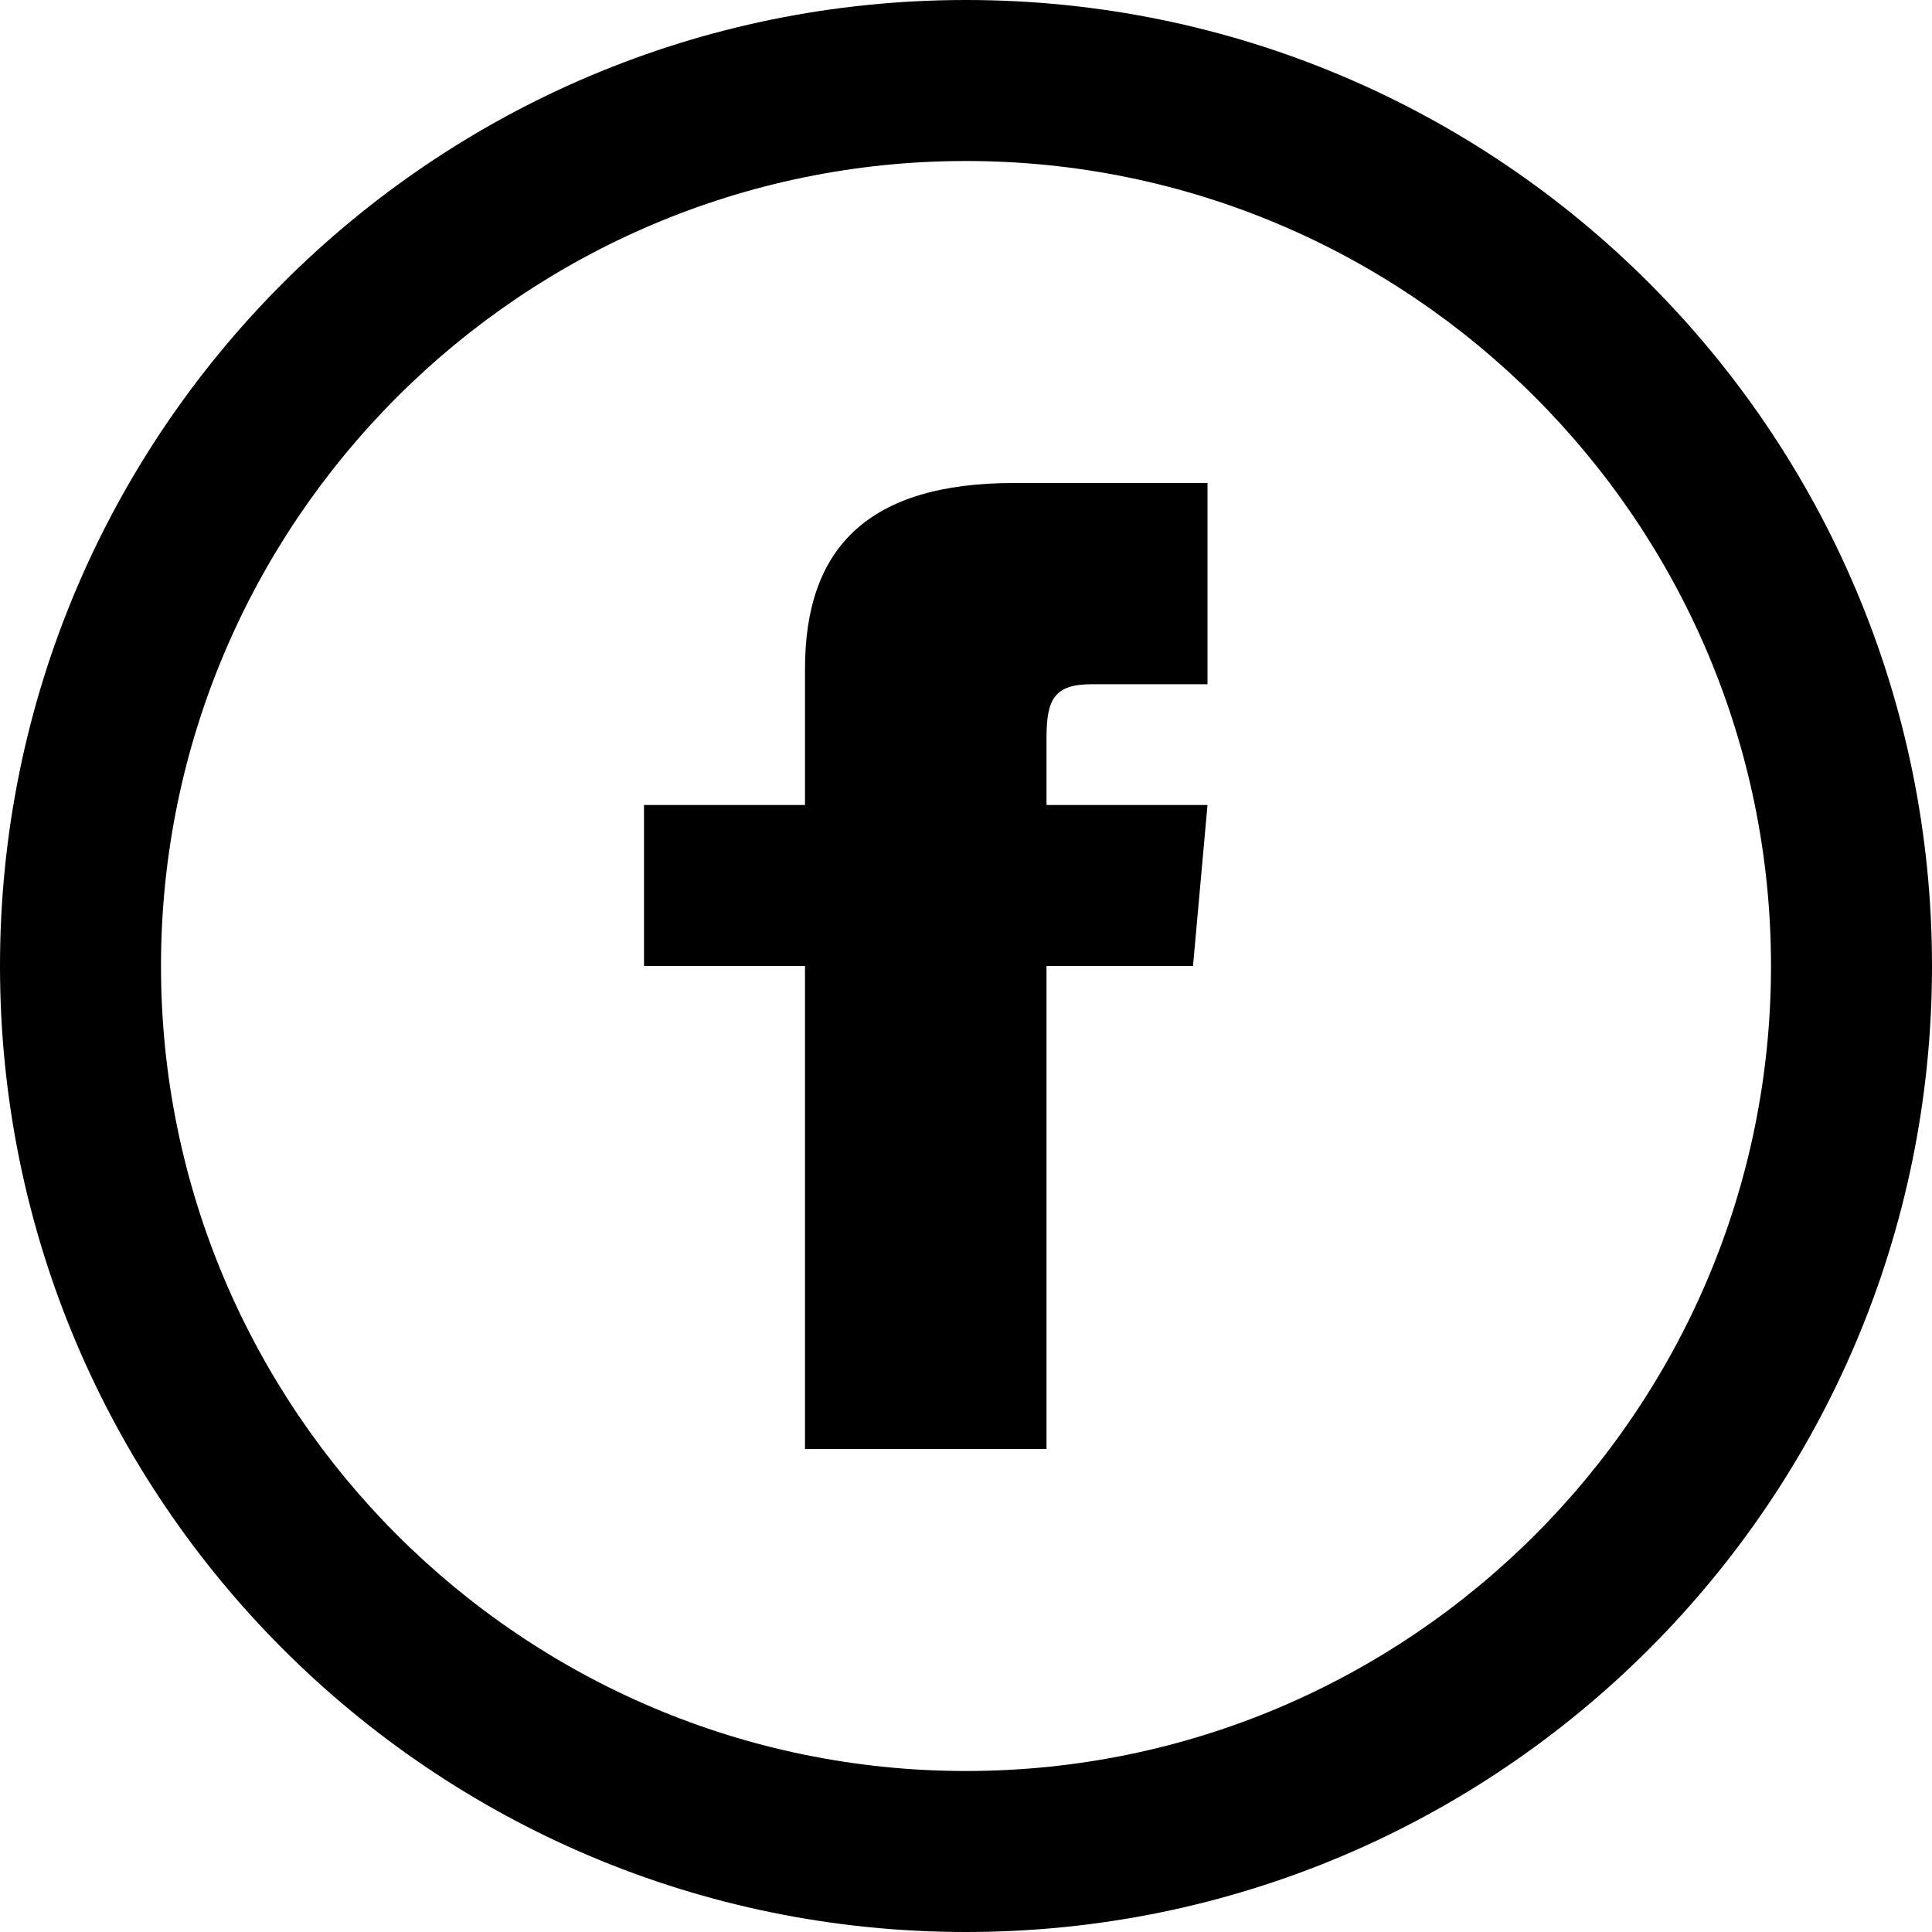
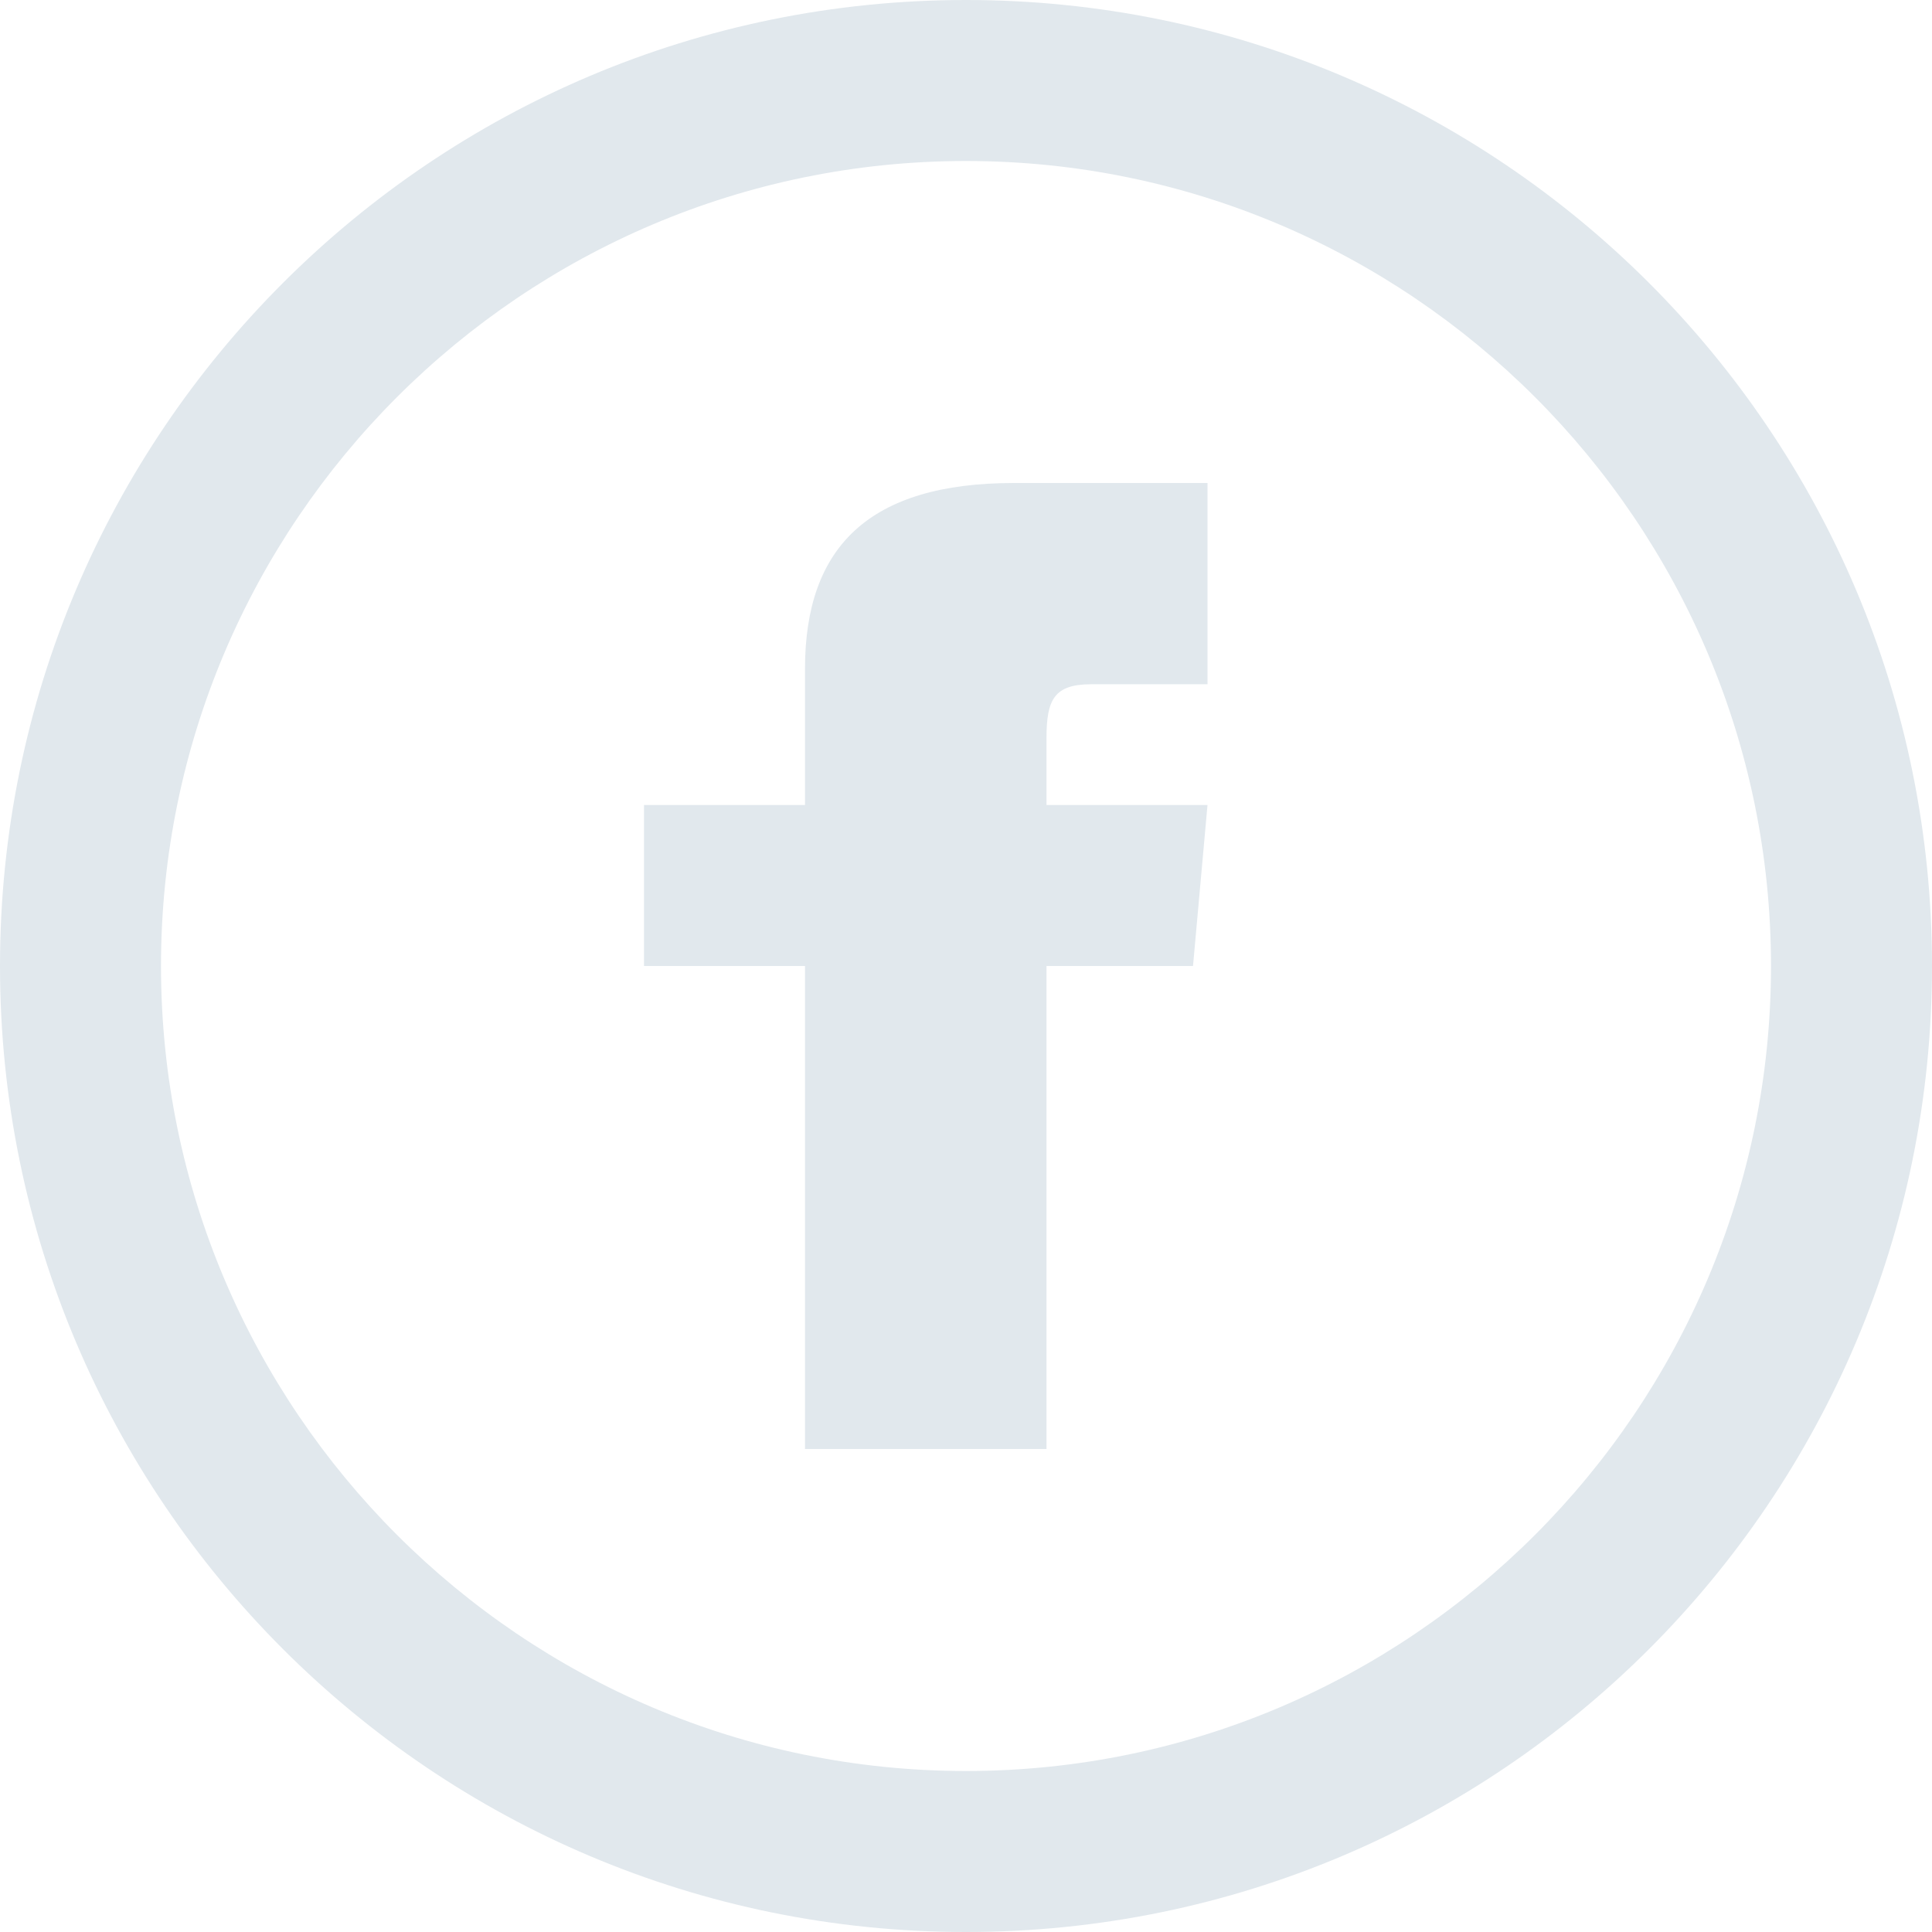
<svg xmlns="http://www.w3.org/2000/svg" width="24" height="24" viewBox="0 0 24 24">
-   <path d="M12 2c5.514 0 10 4.486 10 10s-4.486 10-10 10-10-4.486-10-10 4.486-10 10-10zm0-2c-6.627 0-12 5.373-12 12s5.373 12 12 12 12-5.373 12-12-5.373-12-12-12zm-2 10h-2v2h2v6h3v-6h1.82l.18-2h-2v-.833c0-.478.096-.667.558-.667h1.442v-2.5h-2.404c-1.798 0-2.596.792-2.596 2.308v1.692z" />
+   <path d="M12 2c5.514 0 10 4.486 10 10s-4.486 10-10 10-10-4.486-10-10 4.486-10 10-10zm0-2c-6.627 0-12 5.373-12 12s5.373 12 12 12 12-5.373 12-12-5.373-12-12-12zm-2 10h-2v2h2v6h3v-6h1.82l.18-2h-2v-.833c0-.478.096-.667.558-.667h1.442v-2.5h-2.404c-1.798 0-2.596.792-2.596 2.308v1.692" fill="#E1E8ED" />
</svg>
